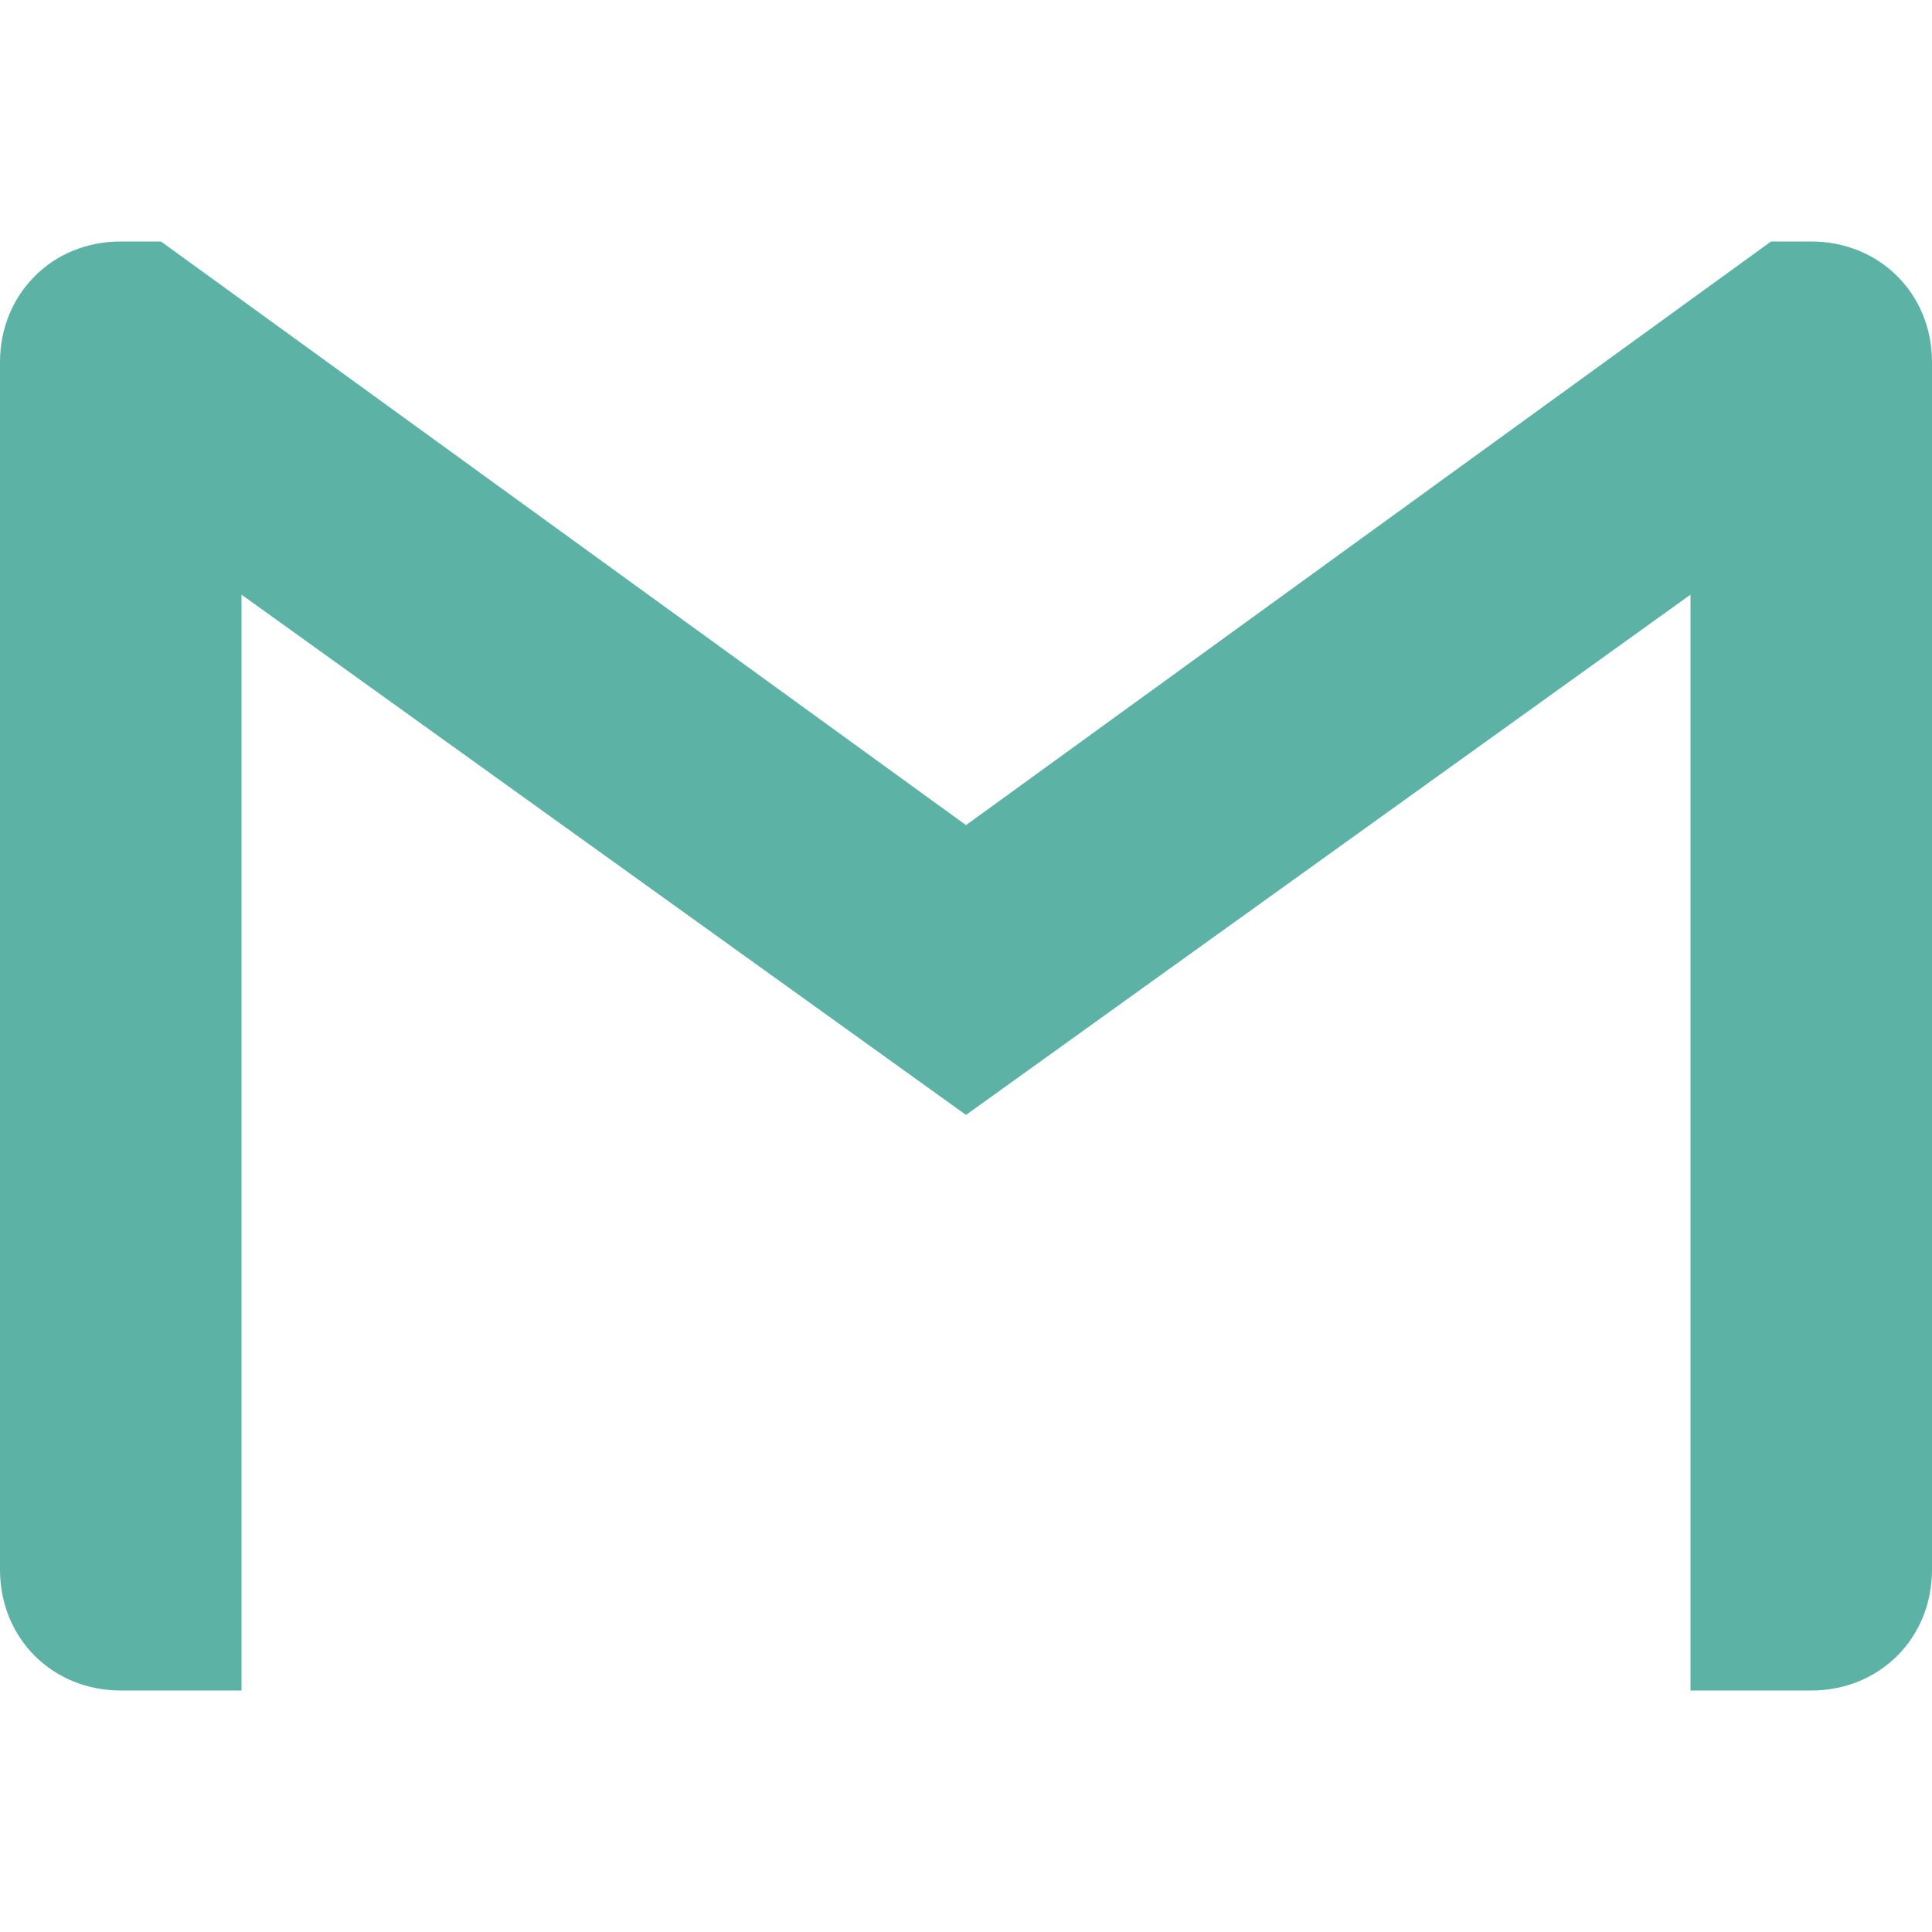
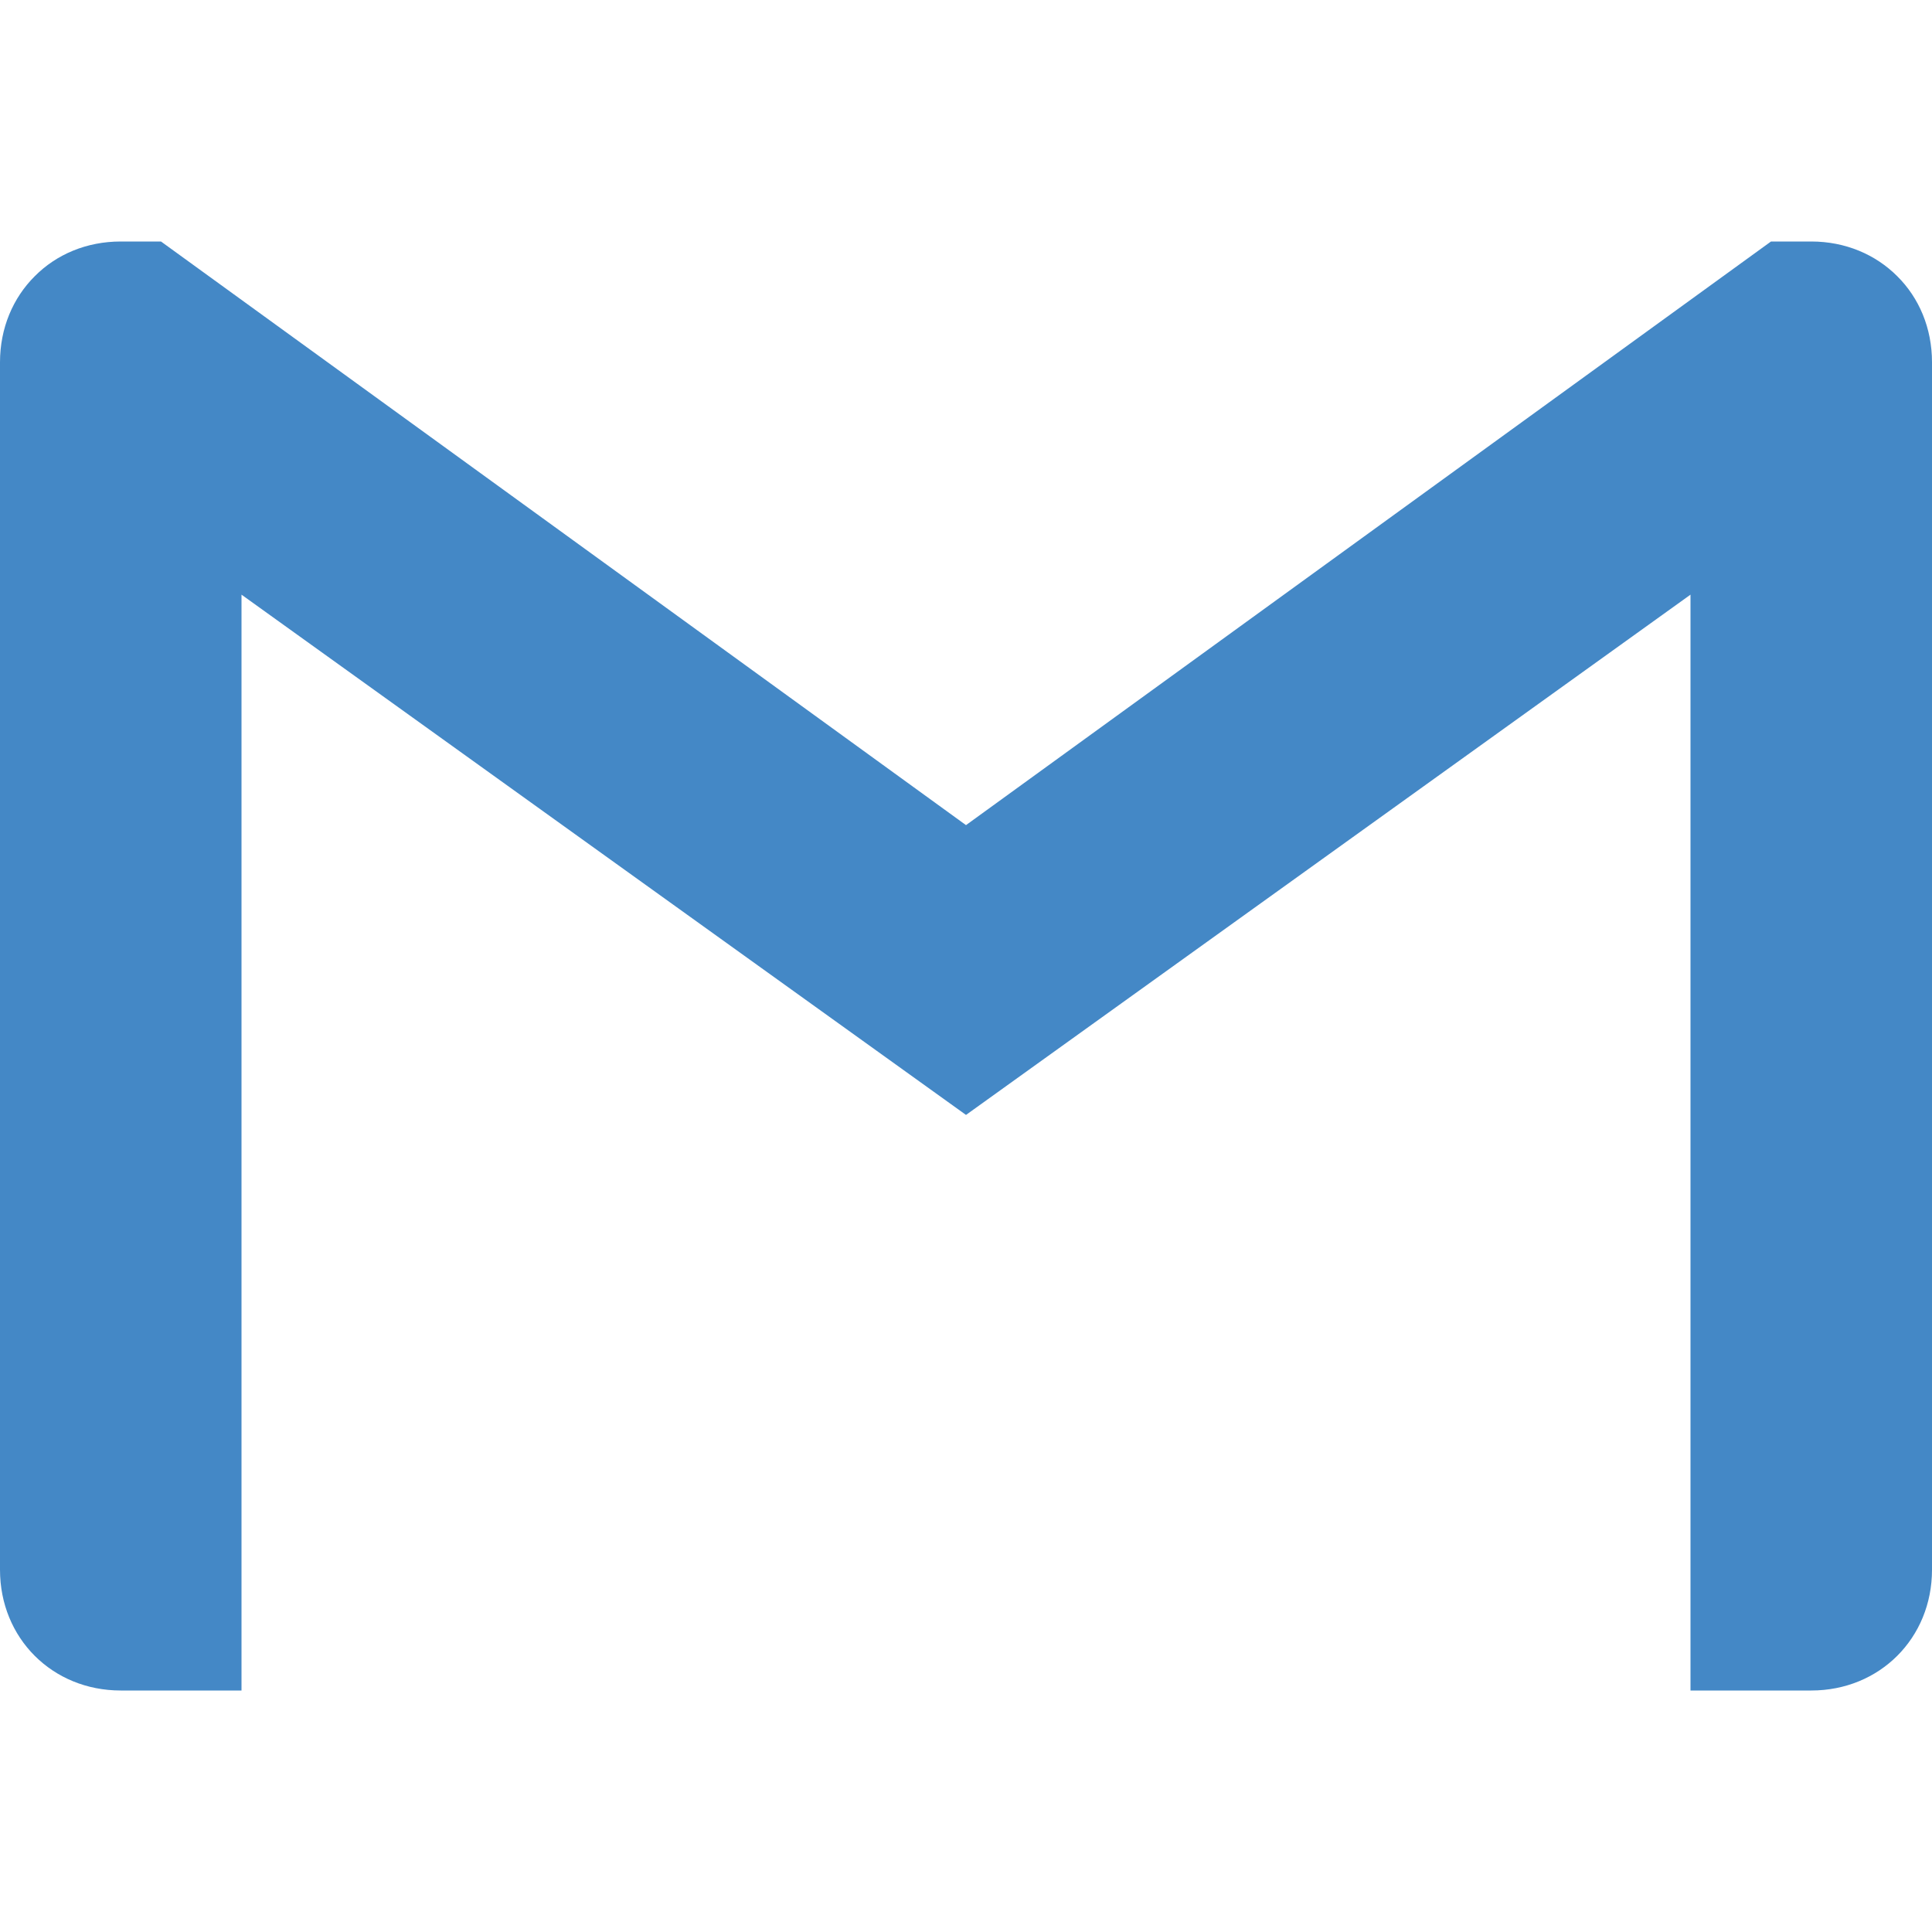
<svg xmlns="http://www.w3.org/2000/svg" aria-labelledby="simpleicons-gmail-icon" role="img" id="footer-icon" viewBox="0 0 24 24" height="24" width="24">
-   <path fill="#5db2a6" d="M24 4.5v15c0 .85-.65 1.5-1.5 1.5H21V7.387l-9 6.463-9-6.463V21H1.5C.649 21 0 20.35 0 19.5v-15c0-.425.162-.8.431-1.068C.7 3.16 1.076 3 1.5 3H2l10 7.25L22 3h.5c.425 0 .8.162 1.069.432.27.268.431.643.431 1.068z" />
+   <path fill="#4488C6" d="M24 4.5v15c0 .85-.65 1.5-1.5 1.5H21V7.387l-9 6.463-9-6.463V21H1.5C.649 21 0 20.35 0 19.5v-15c0-.425.162-.8.431-1.068C.7 3.16 1.076 3 1.5 3H2l10 7.25L22 3h.5c.425 0 .8.162 1.069.432.27.268.431.643.431 1.068z" />
</svg>
